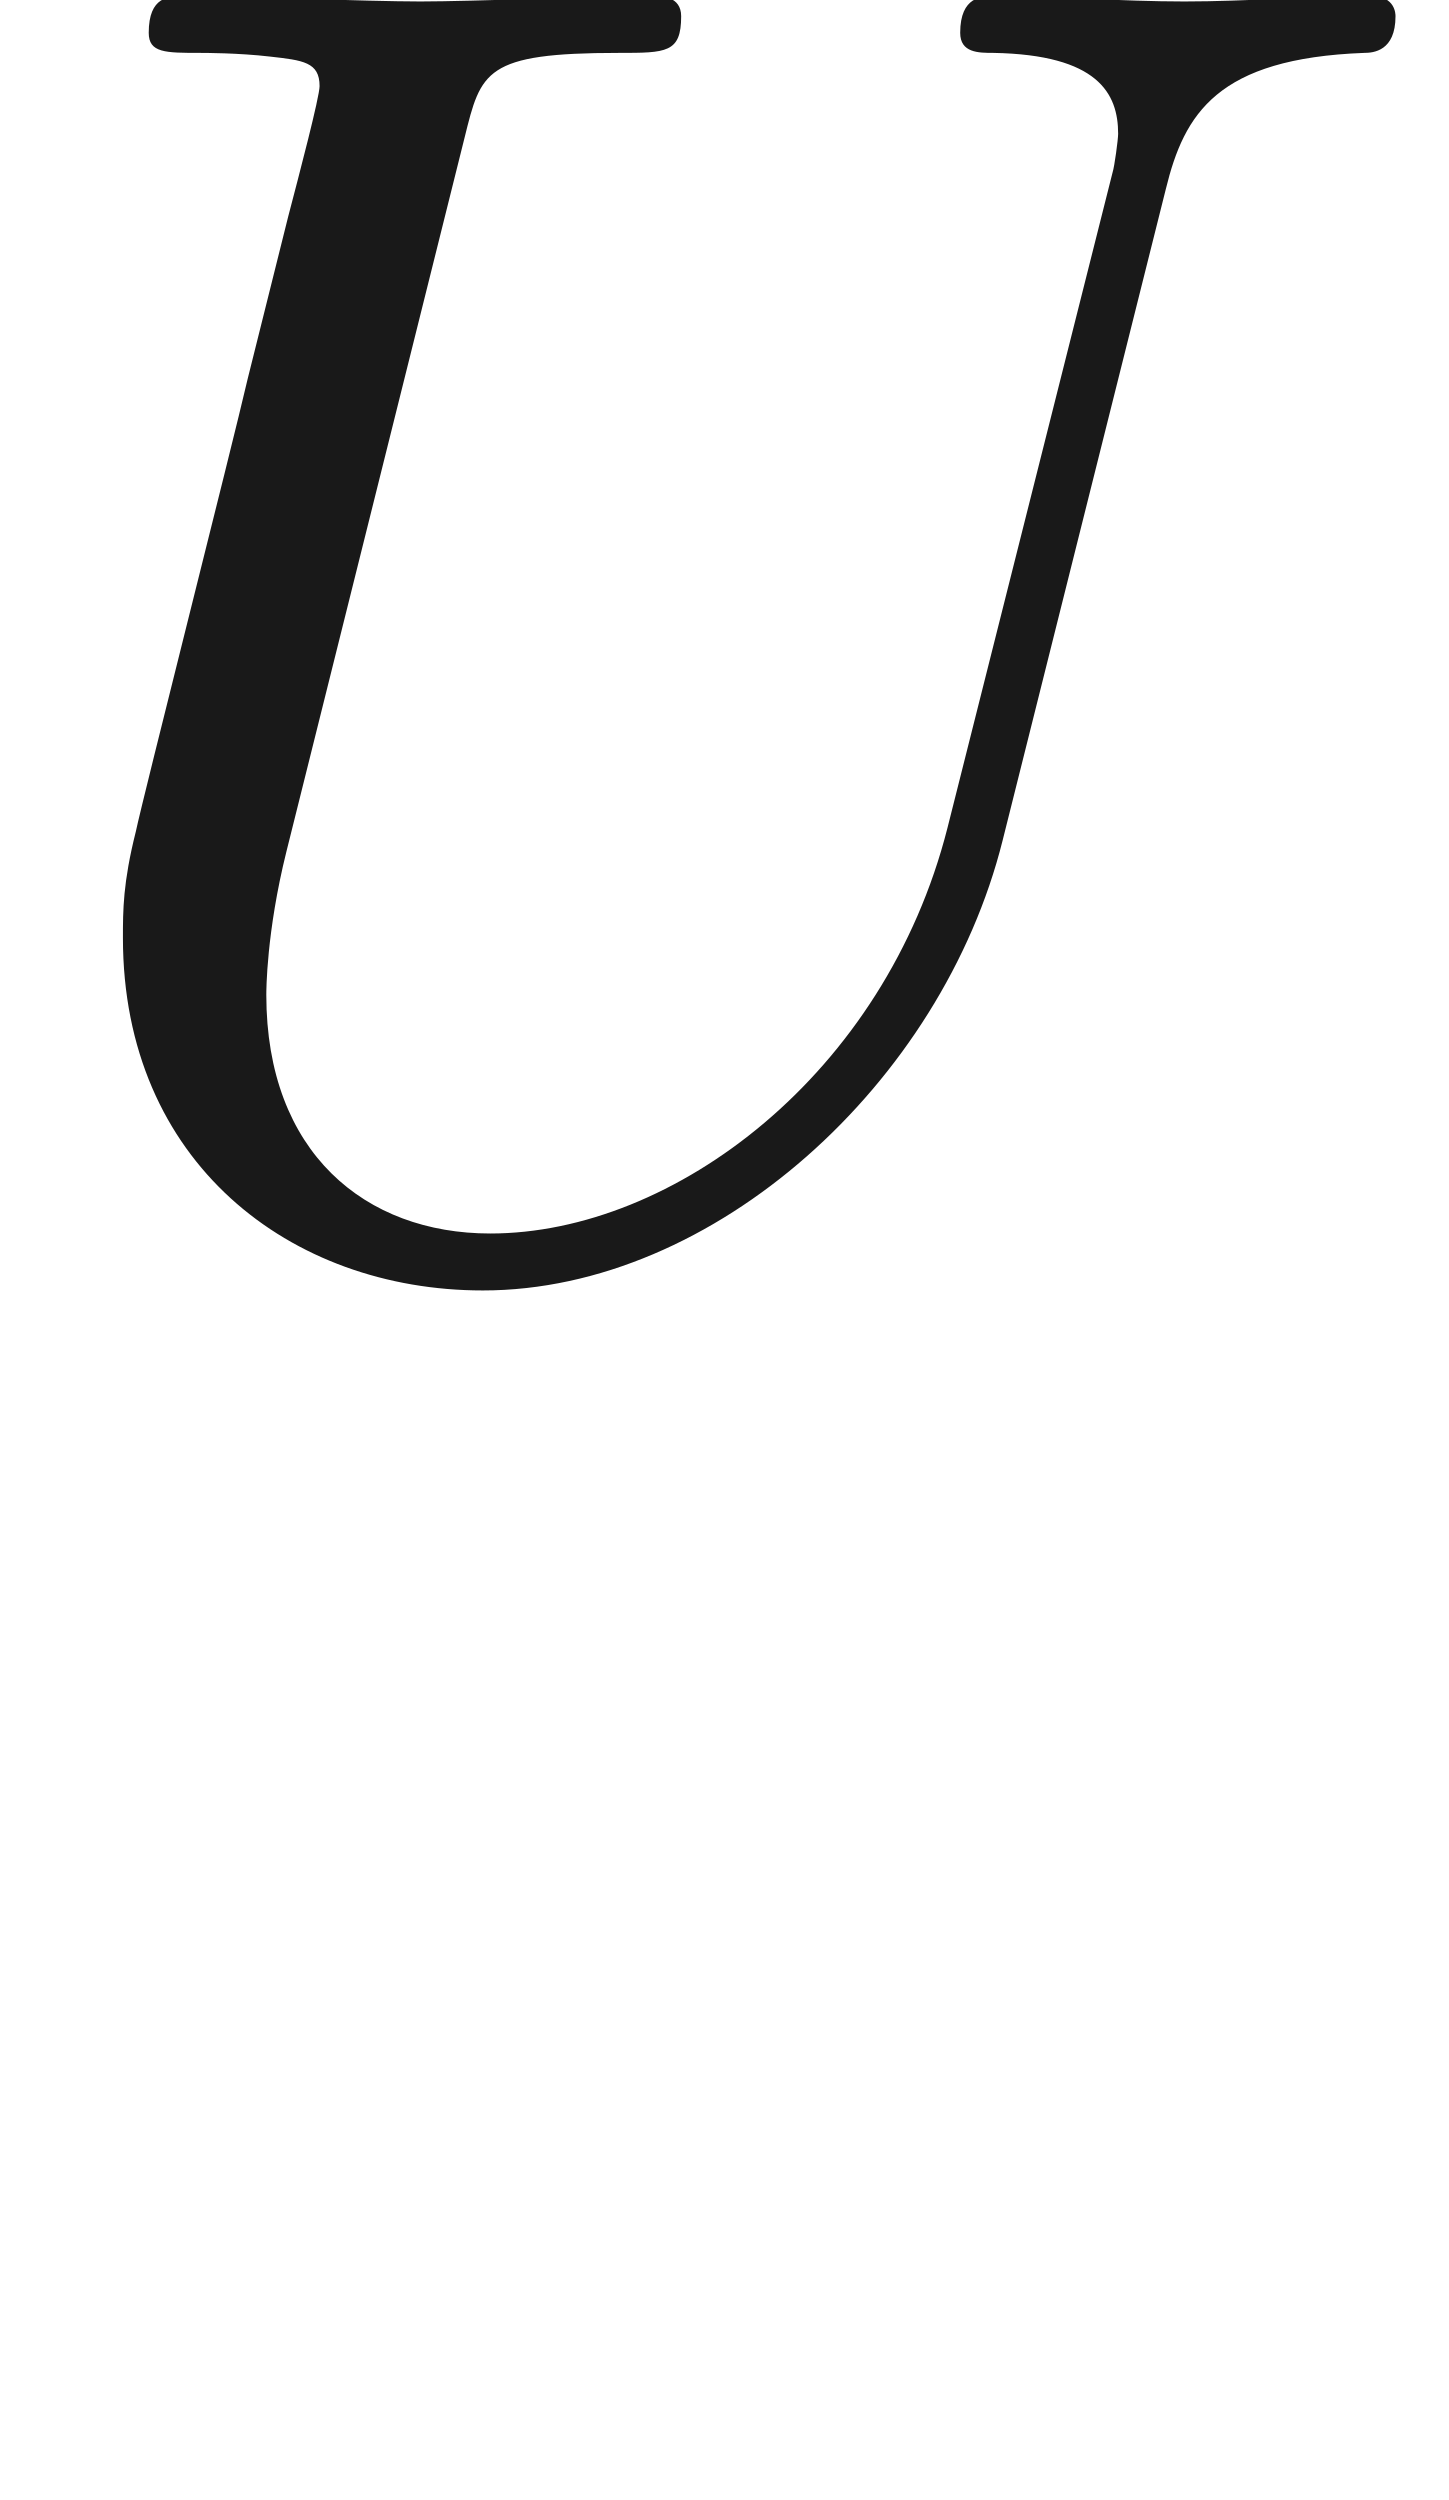
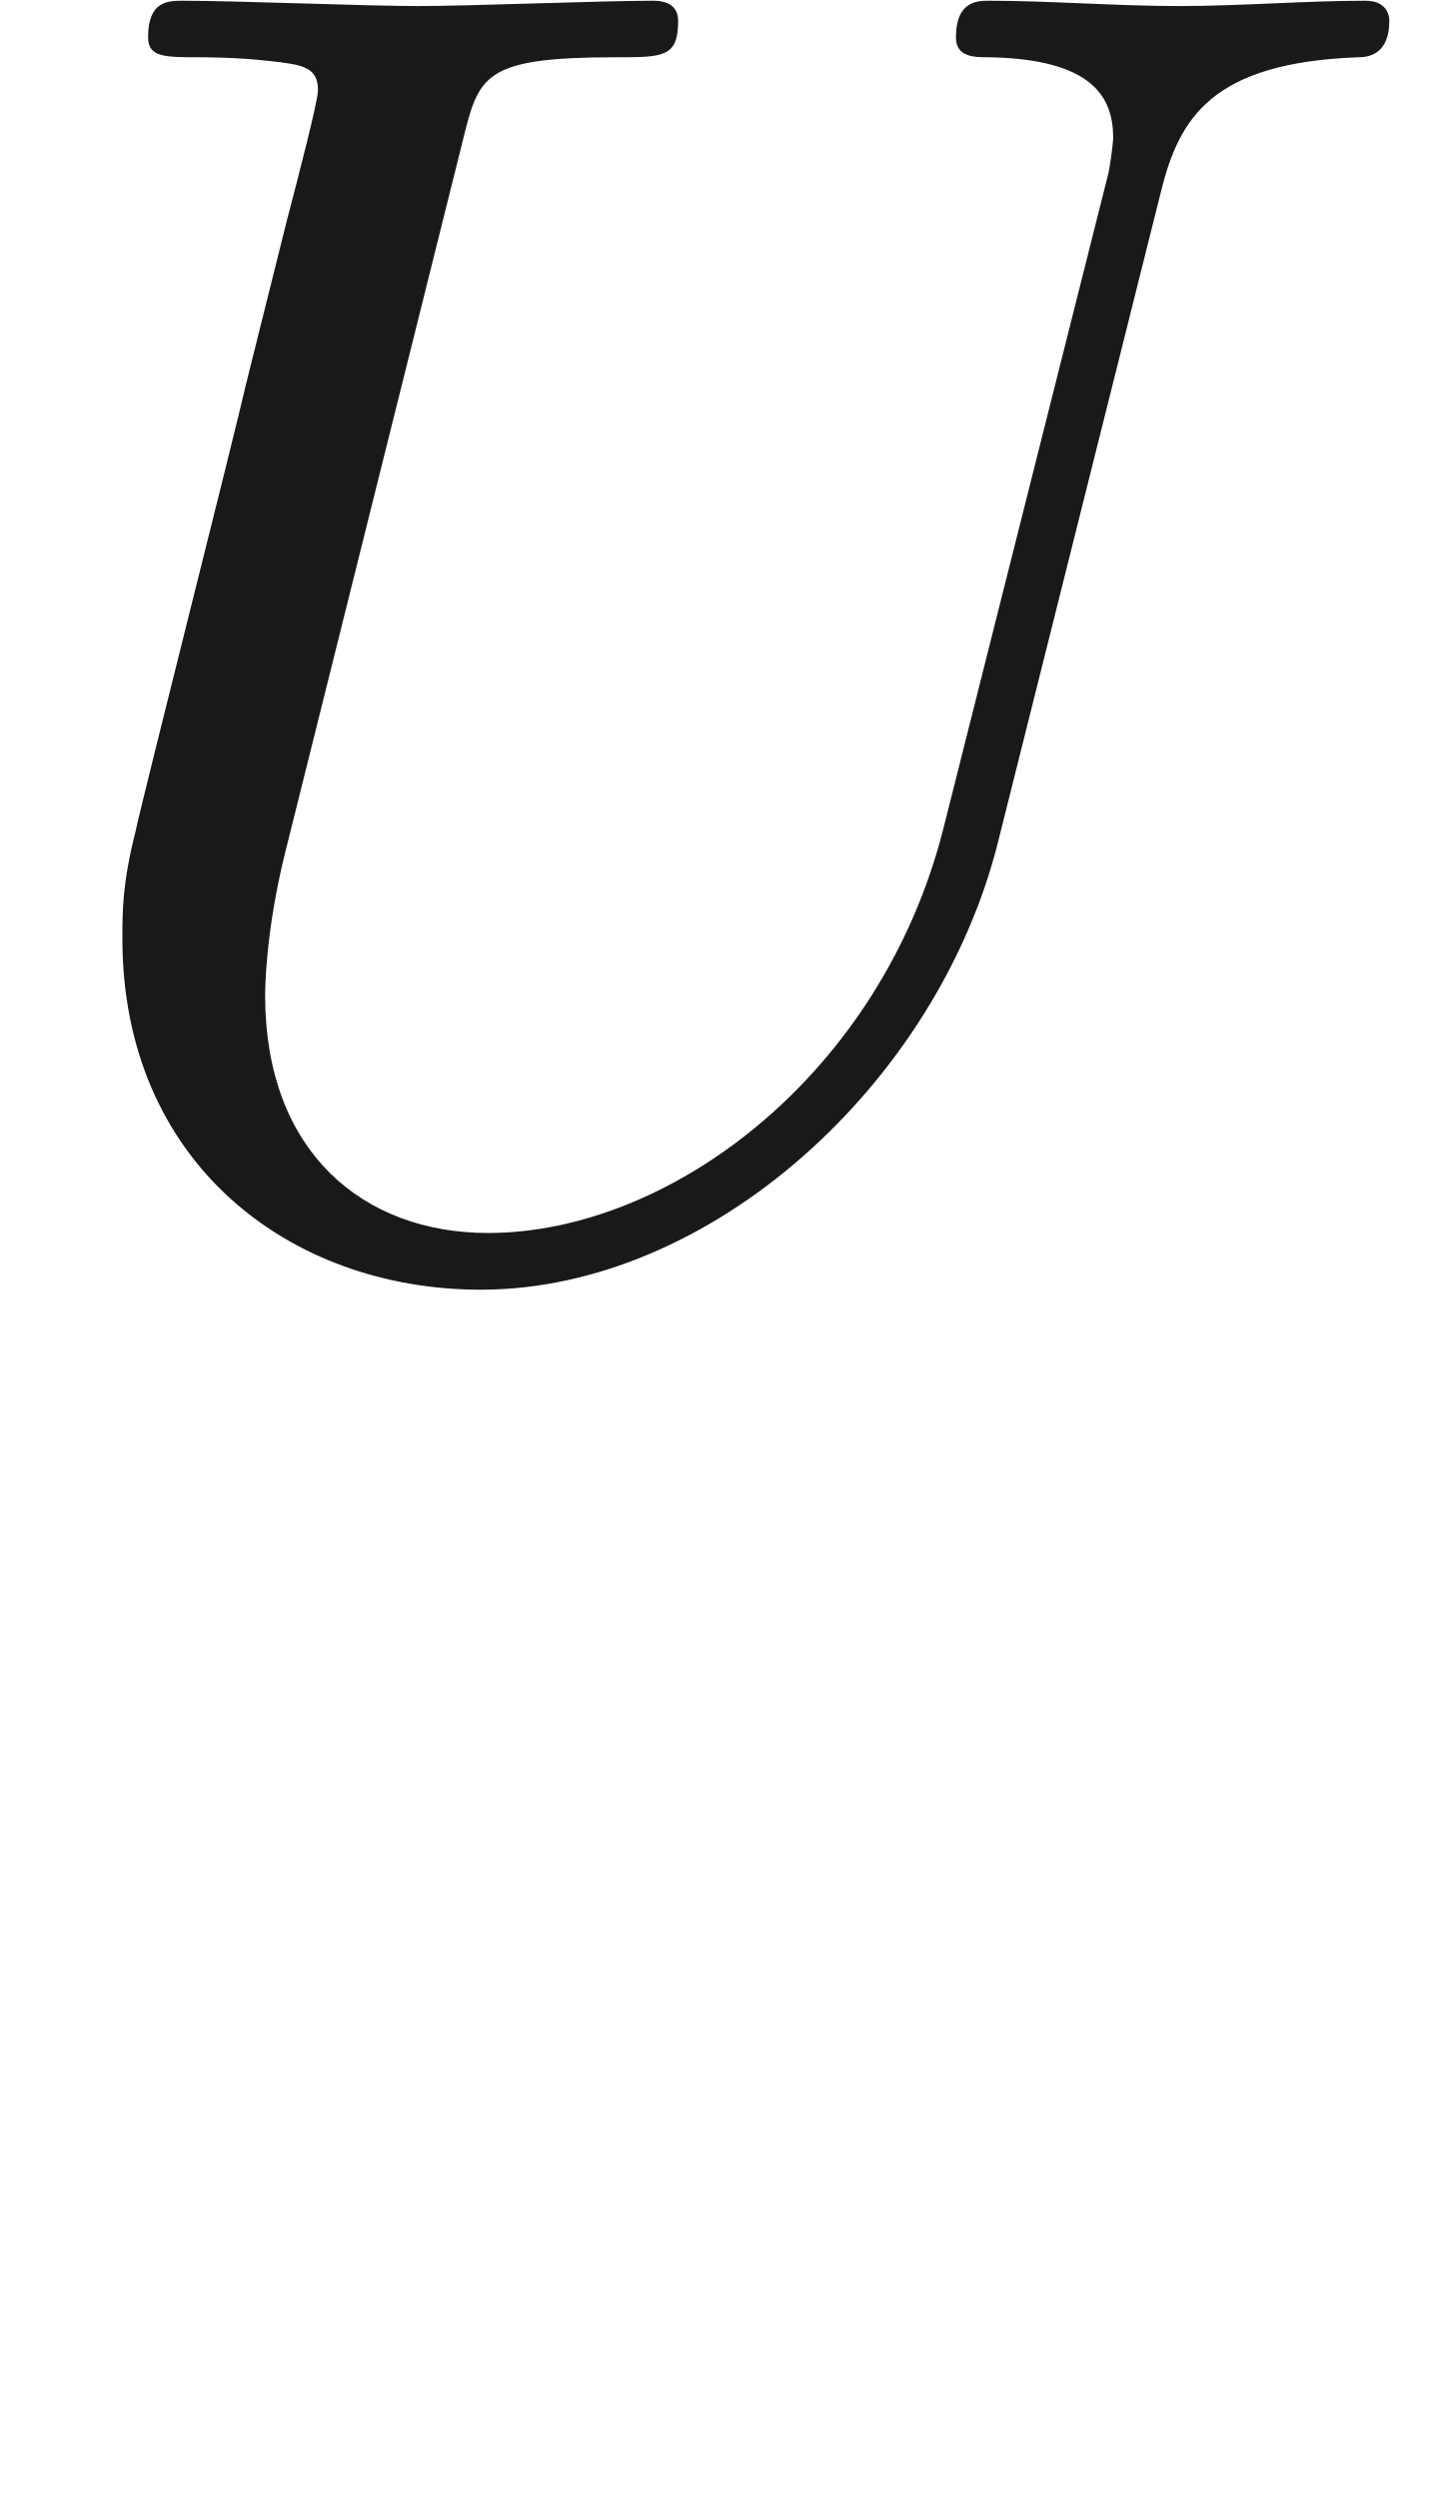
- <svg xmlns="http://www.w3.org/2000/svg" xmlns:ns1="http://github.com/leegao/readme2tex/" xmlns:xlink="http://www.w3.org/1999/xlink" height="13.565pt" ns1:offset="-3.99999999958e-05" version="1.1" viewBox="-52.093 -68.82 7.859 13.565" width="7.859pt">
+ <svg xmlns="http://www.w3.org/2000/svg" xmlns:ns1="http://github.com/leegao/readme2tex/" xmlns:xlink="http://www.w3.org/1999/xlink" version="1.1" width="7.888pt" height="13.616pt" viewBox="-52.075 -68.845 7.888 13.616" ns1:offset="-6.217248937900877e-15">
  <defs>
-     <path d="M6.326 -5.758C6.426 -6.167 6.605 -6.466 7.402 -6.496C7.452 -6.496 7.572 -6.506 7.572 -6.695C7.572 -6.705 7.572 -6.804 7.442 -6.804C7.113 -6.804 6.765 -6.775 6.426 -6.775S5.719 -6.804 5.39 -6.804C5.33 -6.804 5.21 -6.804 5.21 -6.605C5.21 -6.496 5.31 -6.496 5.39 -6.496C5.958 -6.486 6.067 -6.276 6.067 -6.057C6.067 -6.027 6.047 -5.878 6.037 -5.848L5.141 -2.291C4.802 -0.956 3.656 -0.09 2.66 -0.09C1.983 -0.09 1.445 -0.528 1.445 -1.385C1.445 -1.405 1.445 -1.724 1.554 -2.162L2.521 -6.037C2.61 -6.396 2.63 -6.496 3.357 -6.496C3.616 -6.496 3.696 -6.496 3.696 -6.695C3.696 -6.804 3.587 -6.804 3.557 -6.804C3.278 -6.804 2.56 -6.775 2.281 -6.775C1.993 -6.775 1.285 -6.804 0.996 -6.804C0.917 -6.804 0.807 -6.804 0.807 -6.605C0.807 -6.496 0.897 -6.496 1.086 -6.496C1.106 -6.496 1.295 -6.496 1.465 -6.476C1.644 -6.456 1.734 -6.446 1.734 -6.316C1.734 -6.257 1.624 -5.838 1.564 -5.609L1.345 -4.732C1.255 -4.344 0.777 -2.461 0.737 -2.271C0.667 -1.993 0.667 -1.843 0.667 -1.694C0.667 -0.478 1.574 0.219 2.62 0.219C3.875 0.219 5.111 -0.907 5.44 -2.222L6.326 -5.758Z" id="g0-85" />
-     <path d="M3.318 -0.757C3.357 -0.359 3.626 0.06 4.095 0.06C4.304 0.06 4.912 -0.08 4.912 -0.887V-1.445H4.663V-0.887C4.663 -0.309 4.413 -0.249 4.304 -0.249C3.975 -0.249 3.935 -0.697 3.935 -0.747V-2.74C3.935 -3.158 3.935 -3.547 3.577 -3.915C3.188 -4.304 2.69 -4.463 2.212 -4.463C1.395 -4.463 0.707 -3.995 0.707 -3.337C0.707 -3.039 0.907 -2.869 1.166 -2.869C1.445 -2.869 1.624 -3.068 1.624 -3.328C1.624 -3.447 1.574 -3.776 1.116 -3.786C1.385 -4.135 1.873 -4.244 2.192 -4.244C2.68 -4.244 3.248 -3.856 3.248 -2.969V-2.6C2.74 -2.57 2.042 -2.54 1.415 -2.242C0.667 -1.903 0.418 -1.385 0.418 -0.946C0.418 -0.139 1.385 0.11 2.012 0.11C2.67 0.11 3.128 -0.289 3.318 -0.757ZM3.248 -2.391V-1.395C3.248 -0.448 2.531 -0.11 2.082 -0.11C1.594 -0.11 1.186 -0.458 1.186 -0.956C1.186 -1.504 1.604 -2.331 3.248 -2.391Z" id="g1-97" />
+     <path id="g0-85" d="M6.326-5.758C6.426-6.167 6.605-6.466 7.402-6.496C7.452-6.496 7.572-6.506 7.572-6.695C7.572-6.705 7.572-6.804 7.442-6.804C7.113-6.804 6.765-6.775 6.426-6.775S5.719-6.804 5.39-6.804C5.33-6.804 5.21-6.804 5.21-6.605C5.21-6.496 5.31-6.496 5.39-6.496C5.958-6.486 6.067-6.276 6.067-6.057C6.067-6.027 6.047-5.878 6.037-5.848L5.141-2.291C4.802-.956 3.656-.09 2.66-.09C1.983-.09 1.445-.528 1.445-1.385C1.445-1.405 1.445-1.724 1.554-2.162L2.521-6.037C2.61-6.396 2.63-6.496 3.357-6.496C3.616-6.496 3.696-6.496 3.696-6.695C3.696-6.804 3.587-6.804 3.557-6.804C3.278-6.804 2.56-6.775 2.281-6.775C1.993-6.775 1.285-6.804 .996-6.804C.917-6.804 .807-6.804 .807-6.605C.807-6.496 .897-6.496 1.086-6.496C1.106-6.496 1.295-6.496 1.465-6.476C1.644-6.456 1.733-6.446 1.733-6.316C1.733-6.257 1.624-5.838 1.564-5.609L1.345-4.732C1.255-4.344 .777-2.461 .737-2.271C.667-1.993 .667-1.843 .667-1.694C.667-.478 1.574 .219 2.62 .219C3.875 .219 5.111-.907 5.44-2.222L6.326-5.758Z" />
+     <path id="g1-97" d="M3.318-.757C3.357-.359 3.626 .06 4.095 .06C4.304 .06 4.912-.08 4.912-.887V-1.445H4.663V-.887C4.663-.309 4.413-.249 4.304-.249C3.975-.249 3.935-.697 3.935-.747V-2.74C3.935-3.158 3.935-3.547 3.577-3.915C3.188-4.304 2.69-4.463 2.212-4.463C1.395-4.463 .707-3.995 .707-3.337C.707-3.039 .907-2.869 1.166-2.869C1.445-2.869 1.624-3.068 1.624-3.328C1.624-3.447 1.574-3.776 1.116-3.786C1.385-4.134 1.873-4.244 2.192-4.244C2.68-4.244 3.248-3.856 3.248-2.969V-2.6C2.74-2.57 2.042-2.54 1.415-2.242C.667-1.903 .418-1.385 .418-.946C.418-.139 1.385 .11 2.012 .11C2.67 .11 3.128-.289 3.318-.757ZM3.248-2.391V-1.395C3.248-.448 2.531-.11 2.082-.11C1.594-.11 1.186-.458 1.186-.956C1.186-1.504 1.604-2.331 3.248-2.391Z" />
  </defs>
-   <g fill-opacity="0.9" id="page1">
-     <use x="-52.093" y="-62.037" xlink:href="#g0-85" />
+   <g id="page1" fill-opacity="0.9">
+     <use x="-52.075" y="-62.037" xlink:href="#g0-85" />
  </g>
</svg>
